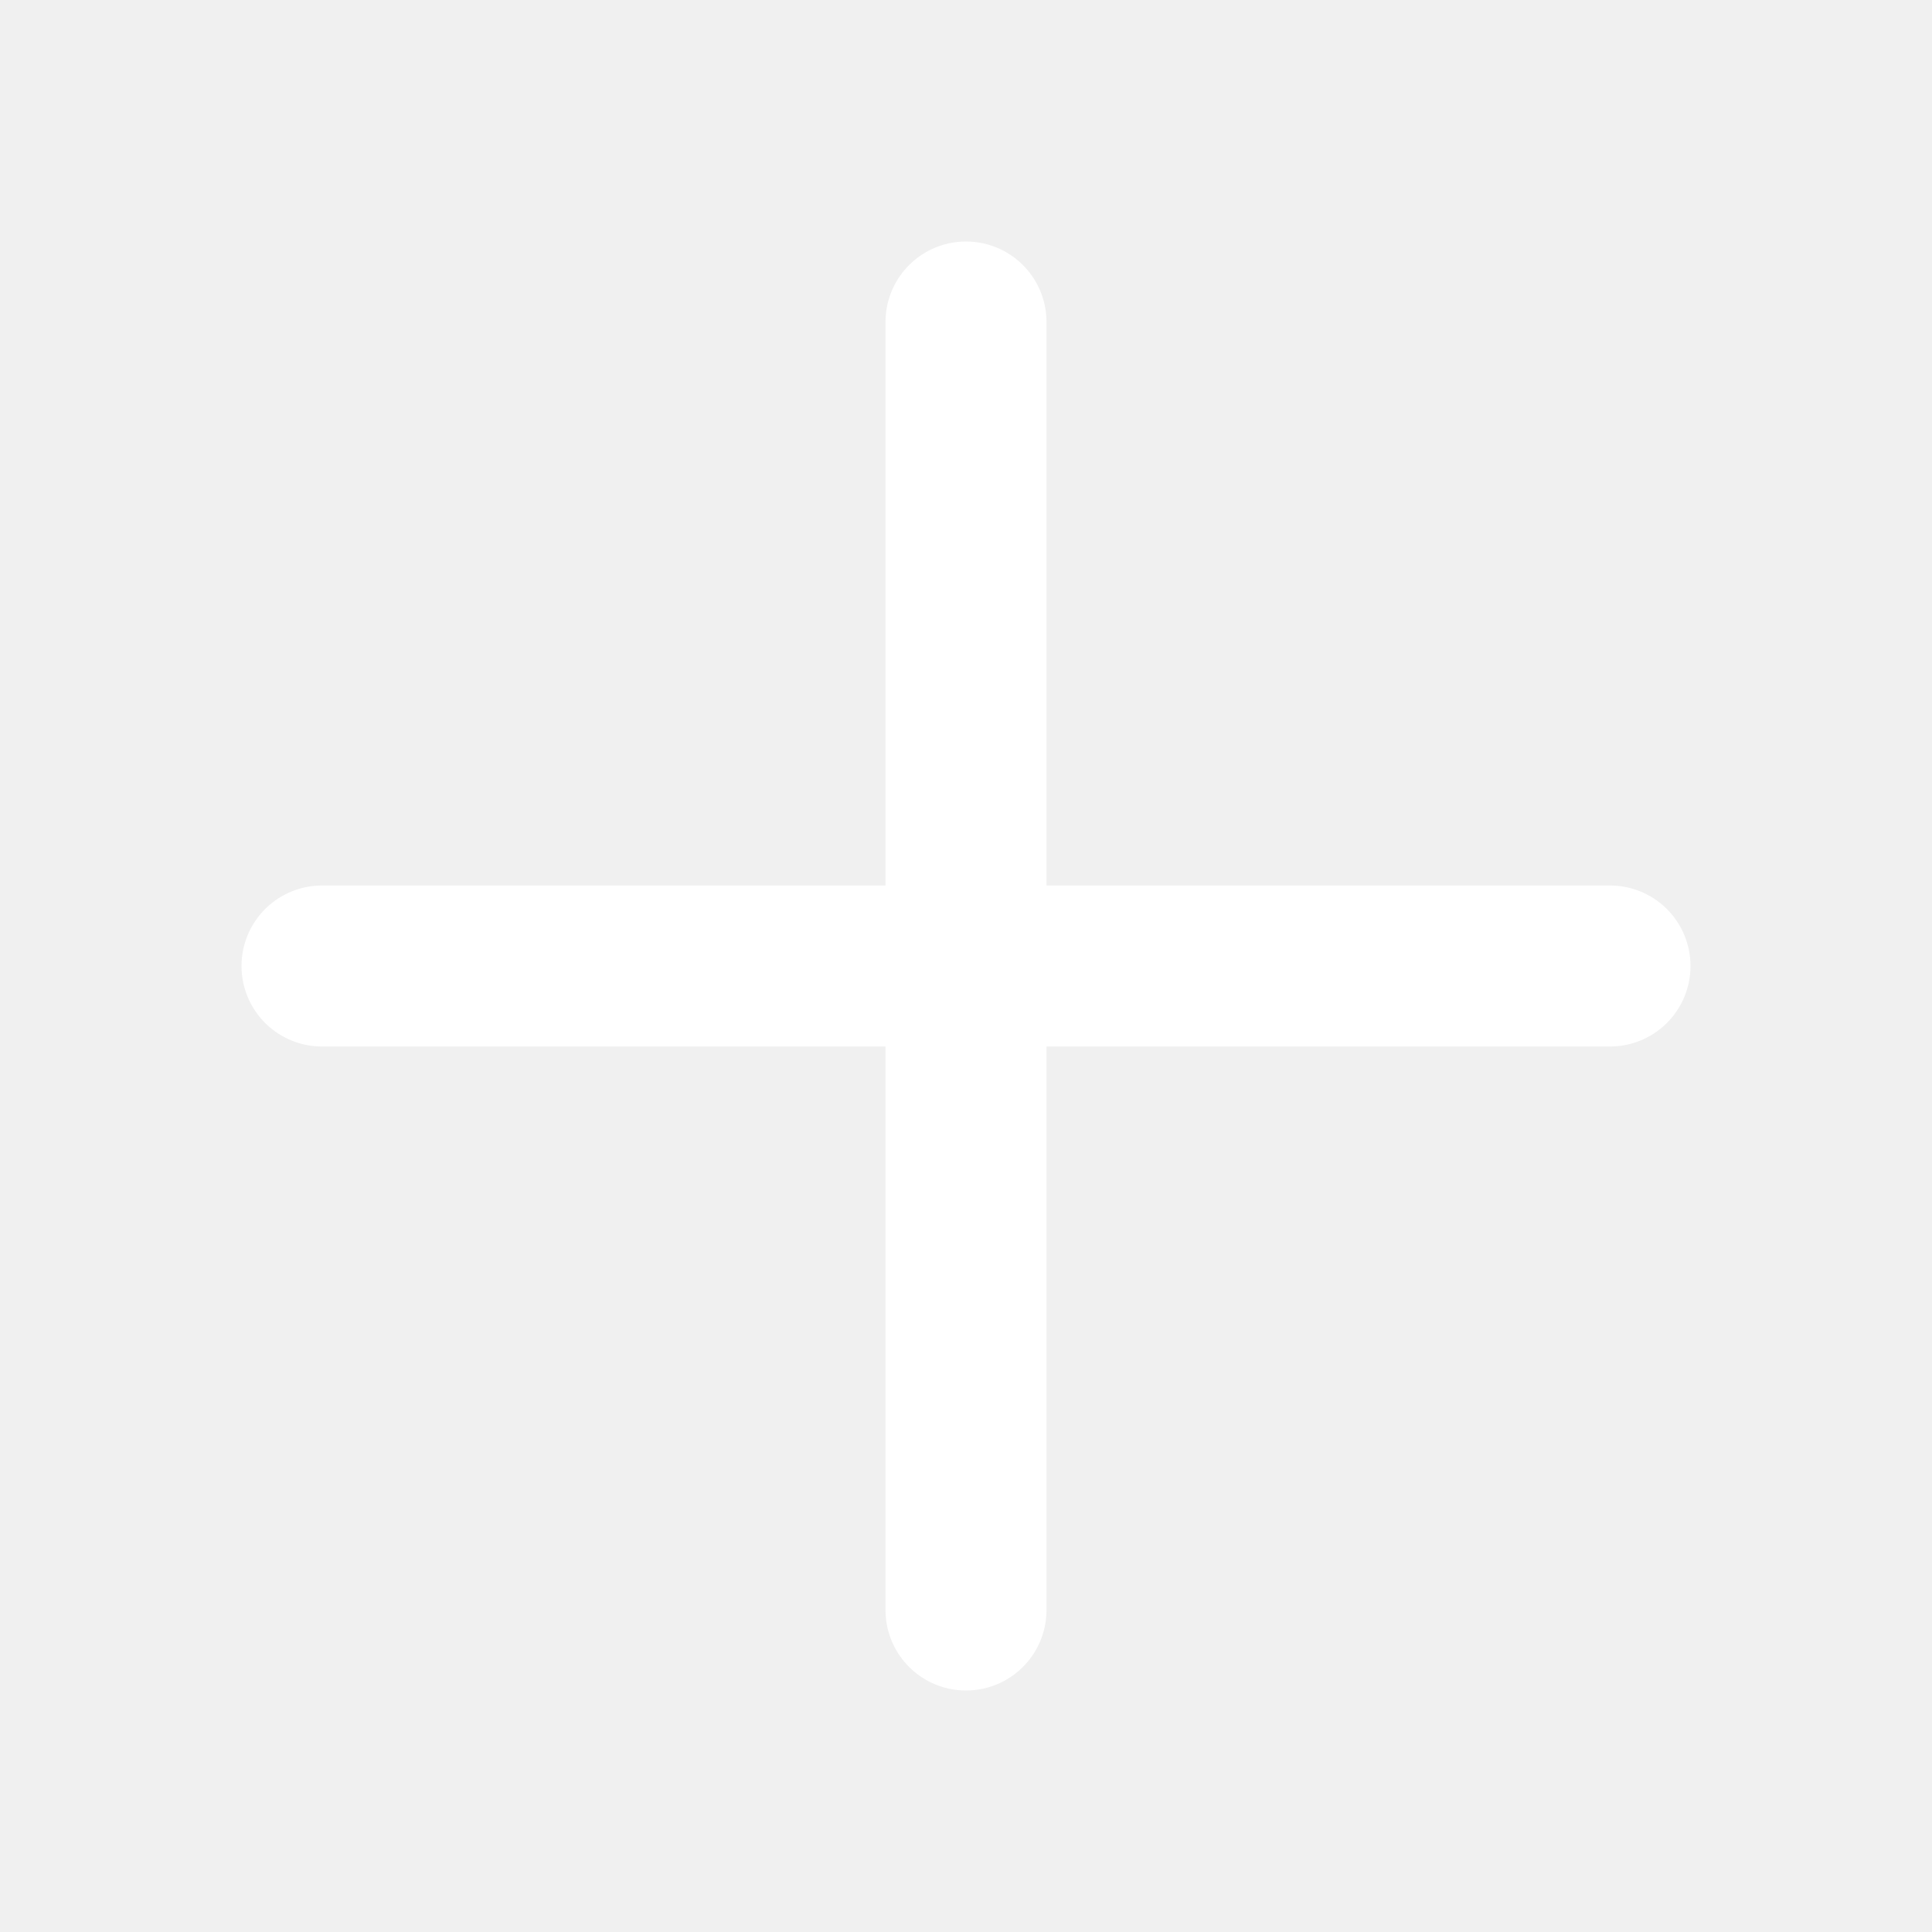
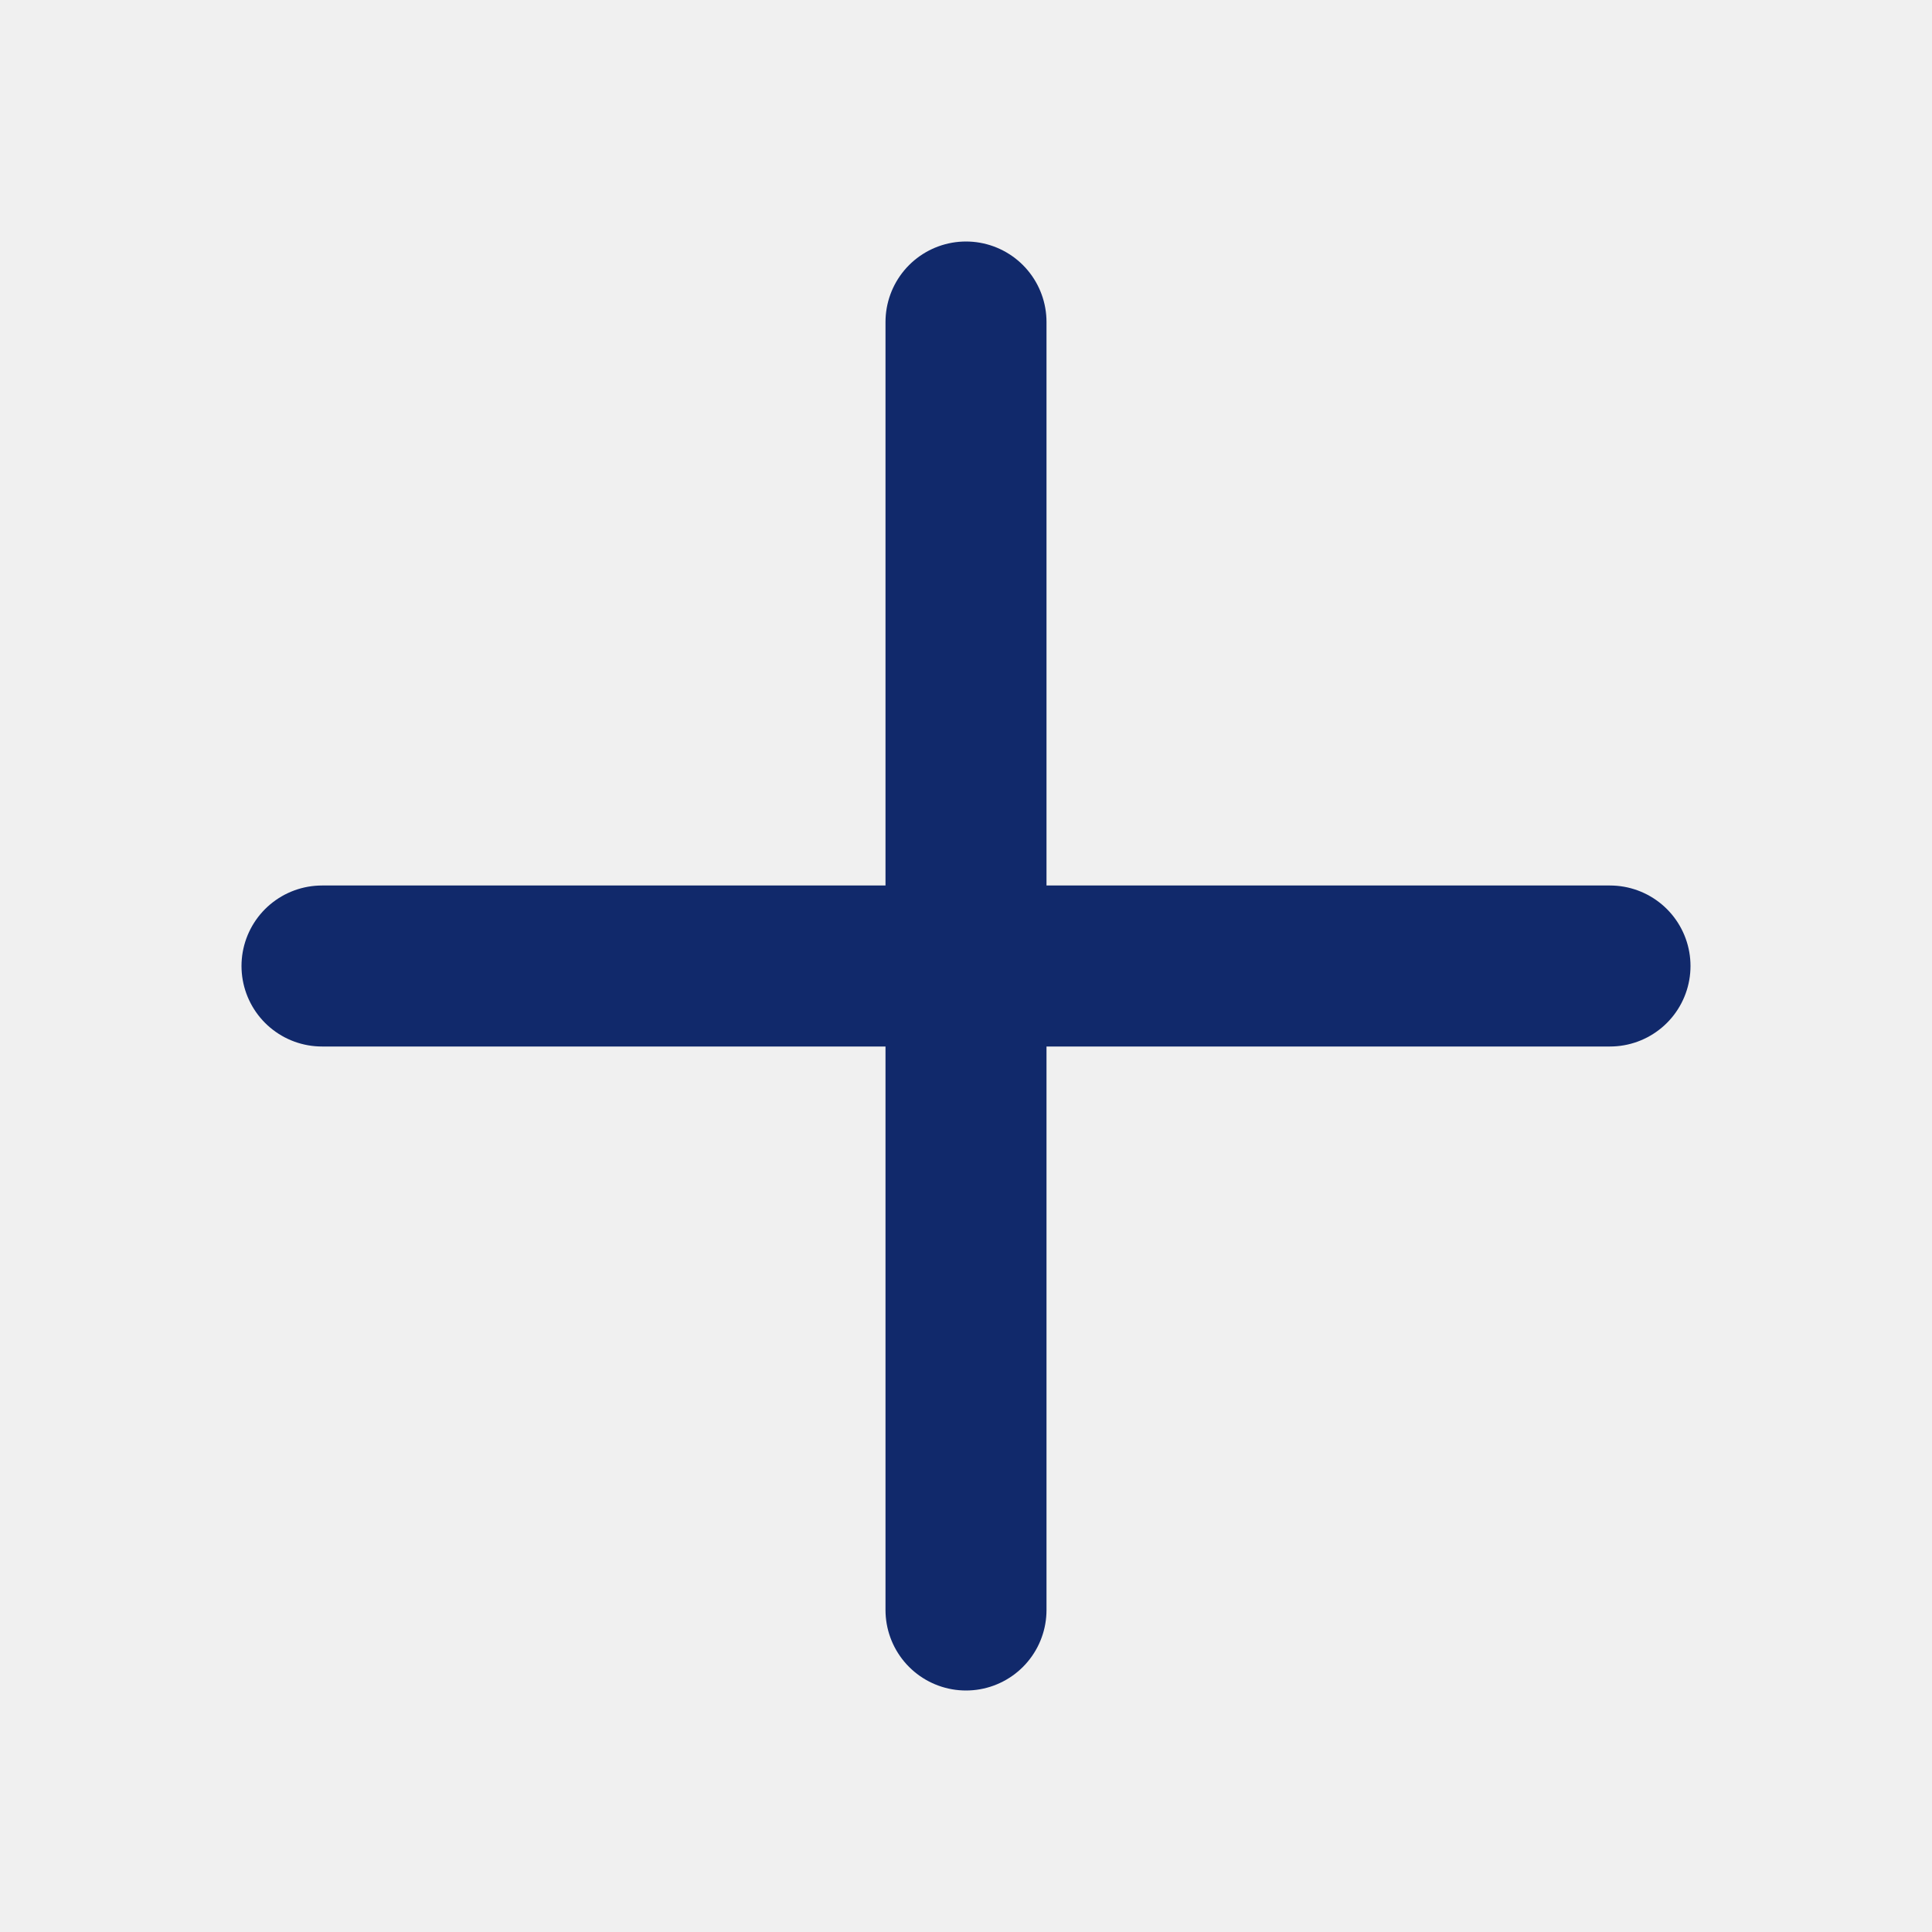
<svg xmlns="http://www.w3.org/2000/svg" width="800px" height="800px" viewBox="0 0 24 24" fill="none">
  <g id="SVGRepo_bgCarrier" stroke-width="0" />
  <g id="SVGRepo_tracerCarrier" stroke-linecap="round" stroke-linejoin="round" />
  <g id="SVGRepo_iconCarrier">
-     <path d="M4 12H20M12 4V20" stroke="#ffffff" stroke-width="2" stroke-linecap="round" stroke-linejoin="round" />
+     <path d="M4 12H20M12 4V20" stroke="#11296B" stroke-width="2" stroke-linecap="round" stroke-linejoin="round" />
  </g>
</svg>
